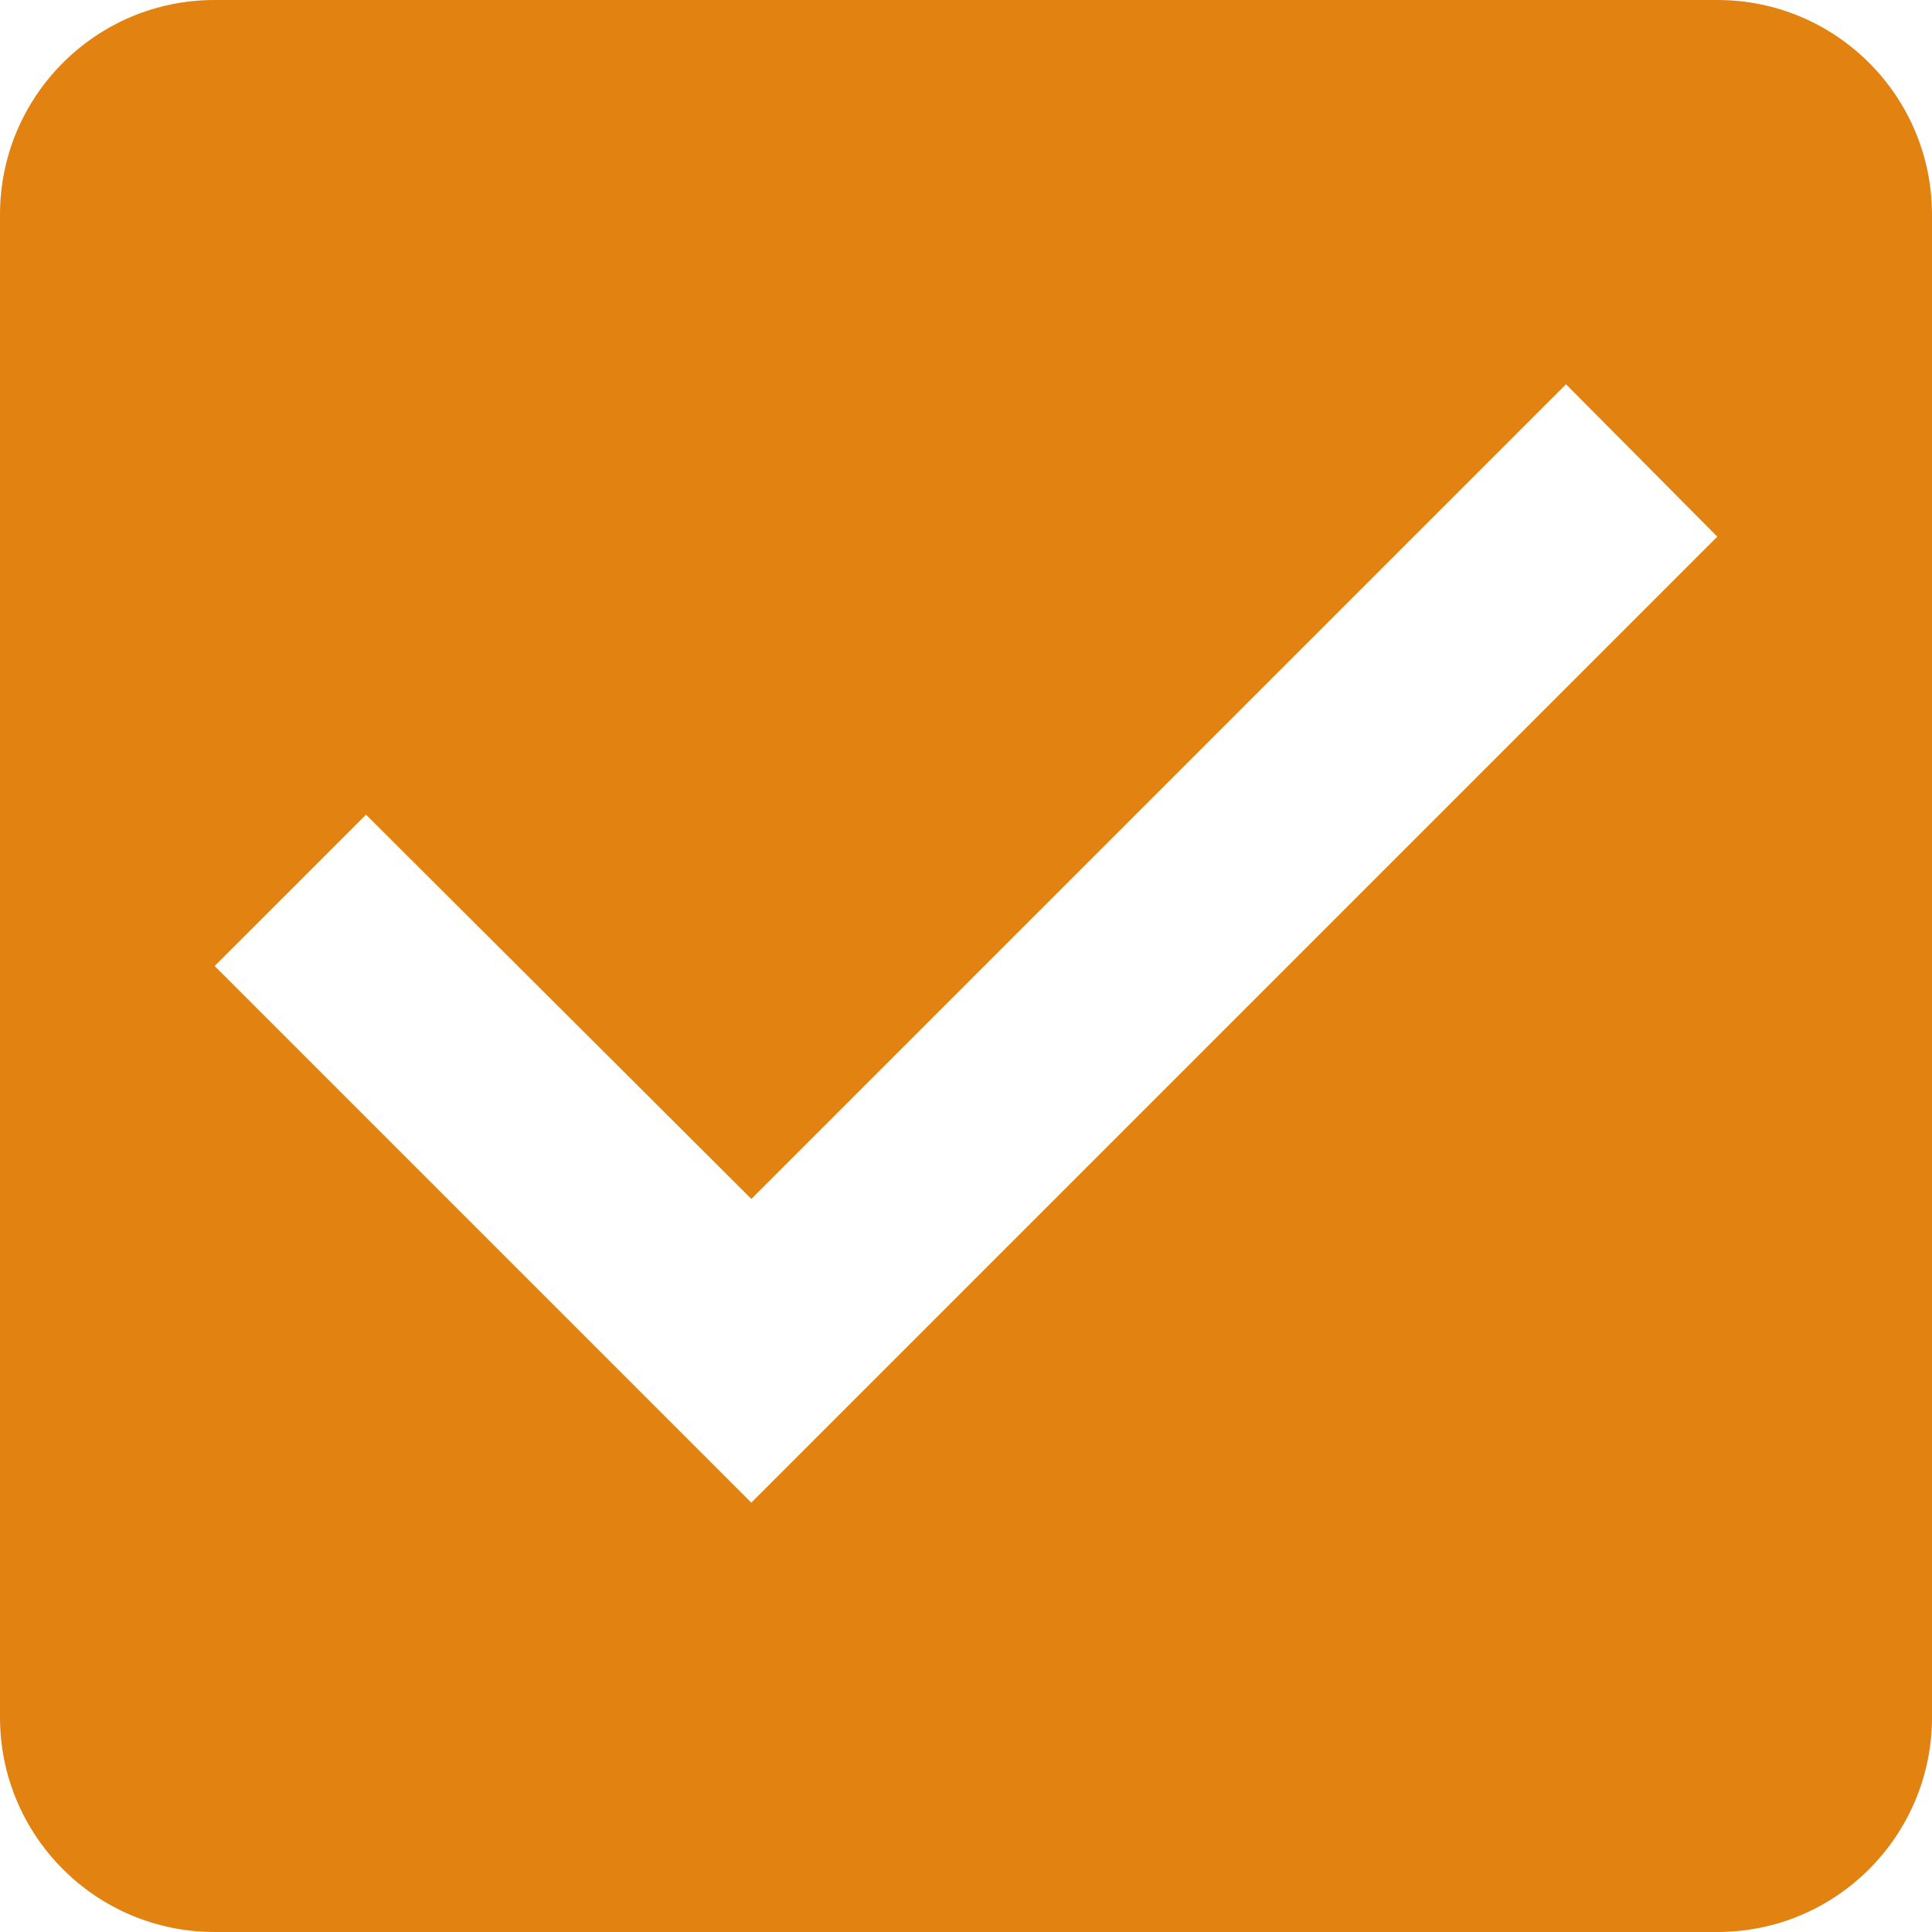
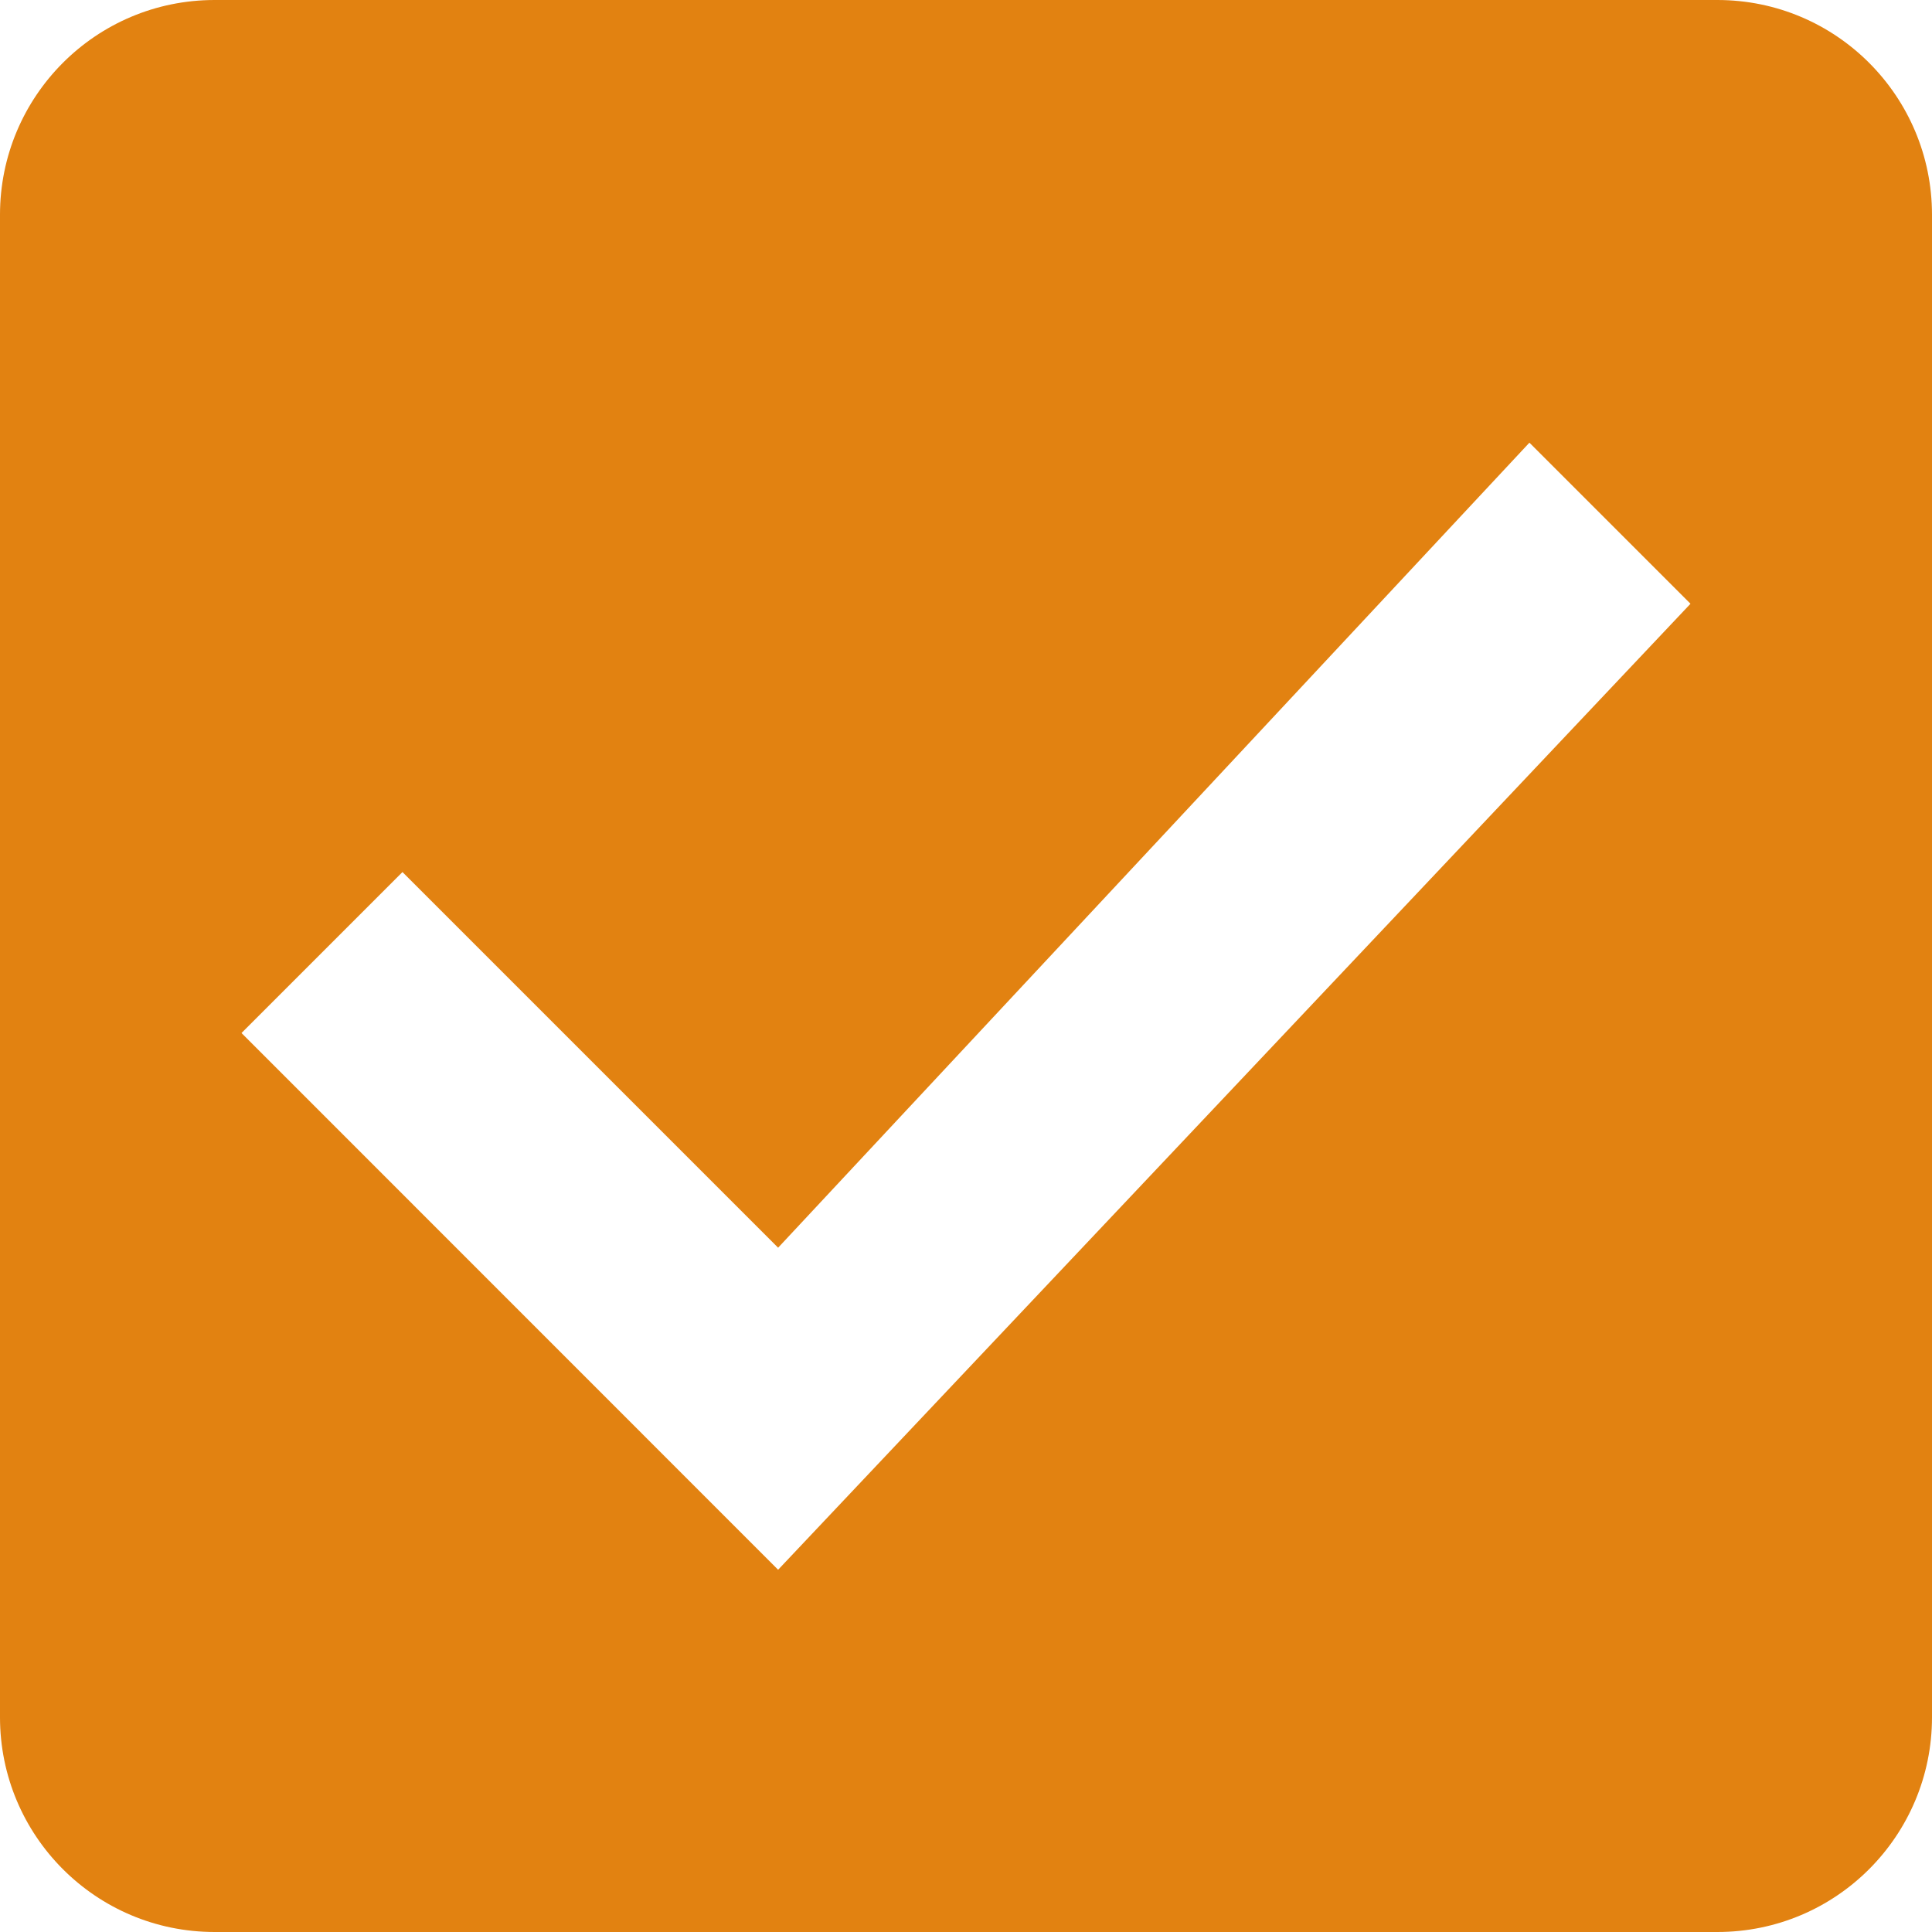
- <svg xmlns="http://www.w3.org/2000/svg" id="svg4" version="1.1" width="18" viewBox="0 0 18 18" height="18" style="fill:#000000">
+ <svg xmlns="http://www.w3.org/2000/svg" height="16" viewBox="0 0 16 16" width="16" version="1.1" id="svg4" style="fill:#000000">
  <defs id="defs8" />
-   <path style="fill:#e28211;fill-opacity:1;stroke-width:1" id="path2" d="M 16,0 H 2 C 0.89,0 0,0.9 0,2 v 14 c 0,1.1 0.89,2 2,2 h 14 c 1.11,0 2,-0.9 2,-2 V 2 C 18,0.9 17.11,0 16,0 Z M 7,14 2,9 3.41,7.59 7,11.17 14.59,3.58 16,5 Z" />
+   <path d="M 14.222,0 H 1.778 C 0.791,0 0,0.8 0,1.778 V 14.222 C 0,15.2 0.791,16 1.778,16 H 14.222 C 15.209,16 16,15.2 16,14.222 V 1.778 C 16,0.8 15.209,0 14.222,0 Z M 6.444,13 2,8.555 3.333,7.222 6.444,10.333 12.666,3.666 14,5 Z" id="path2" style="fill:#e28211;fill-opacity:1;stroke-width:0.889" />
</svg>
